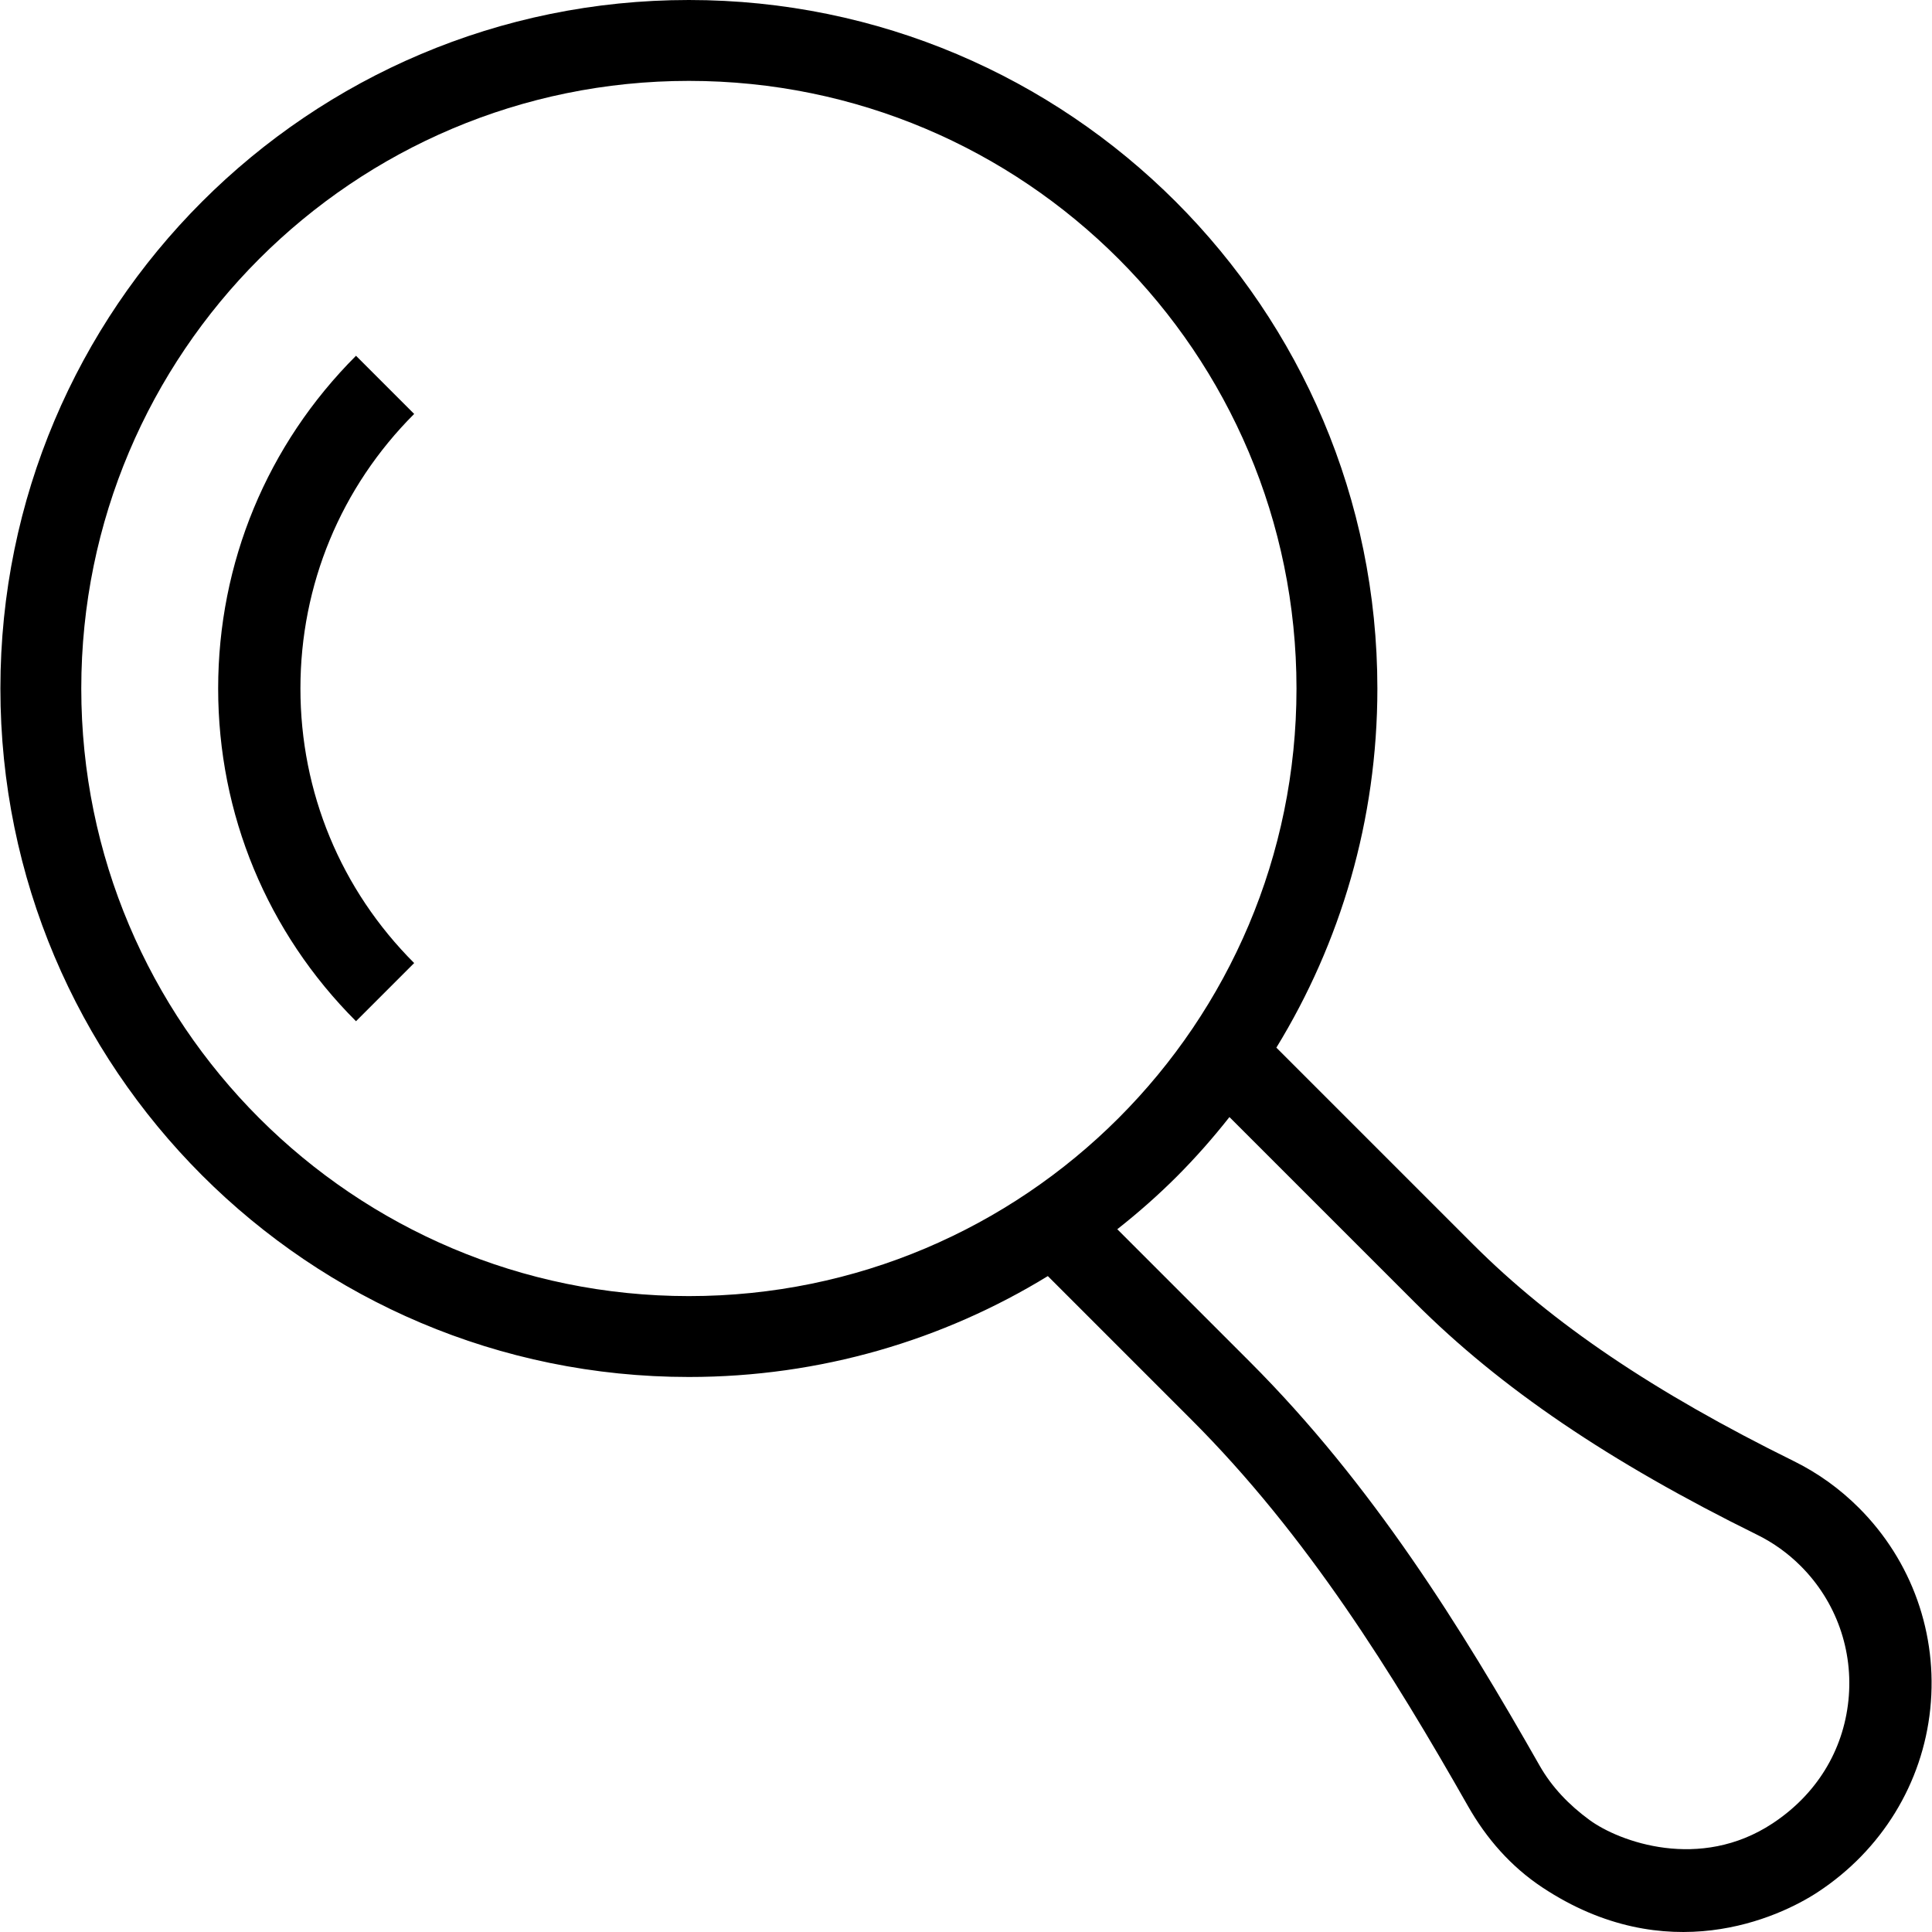
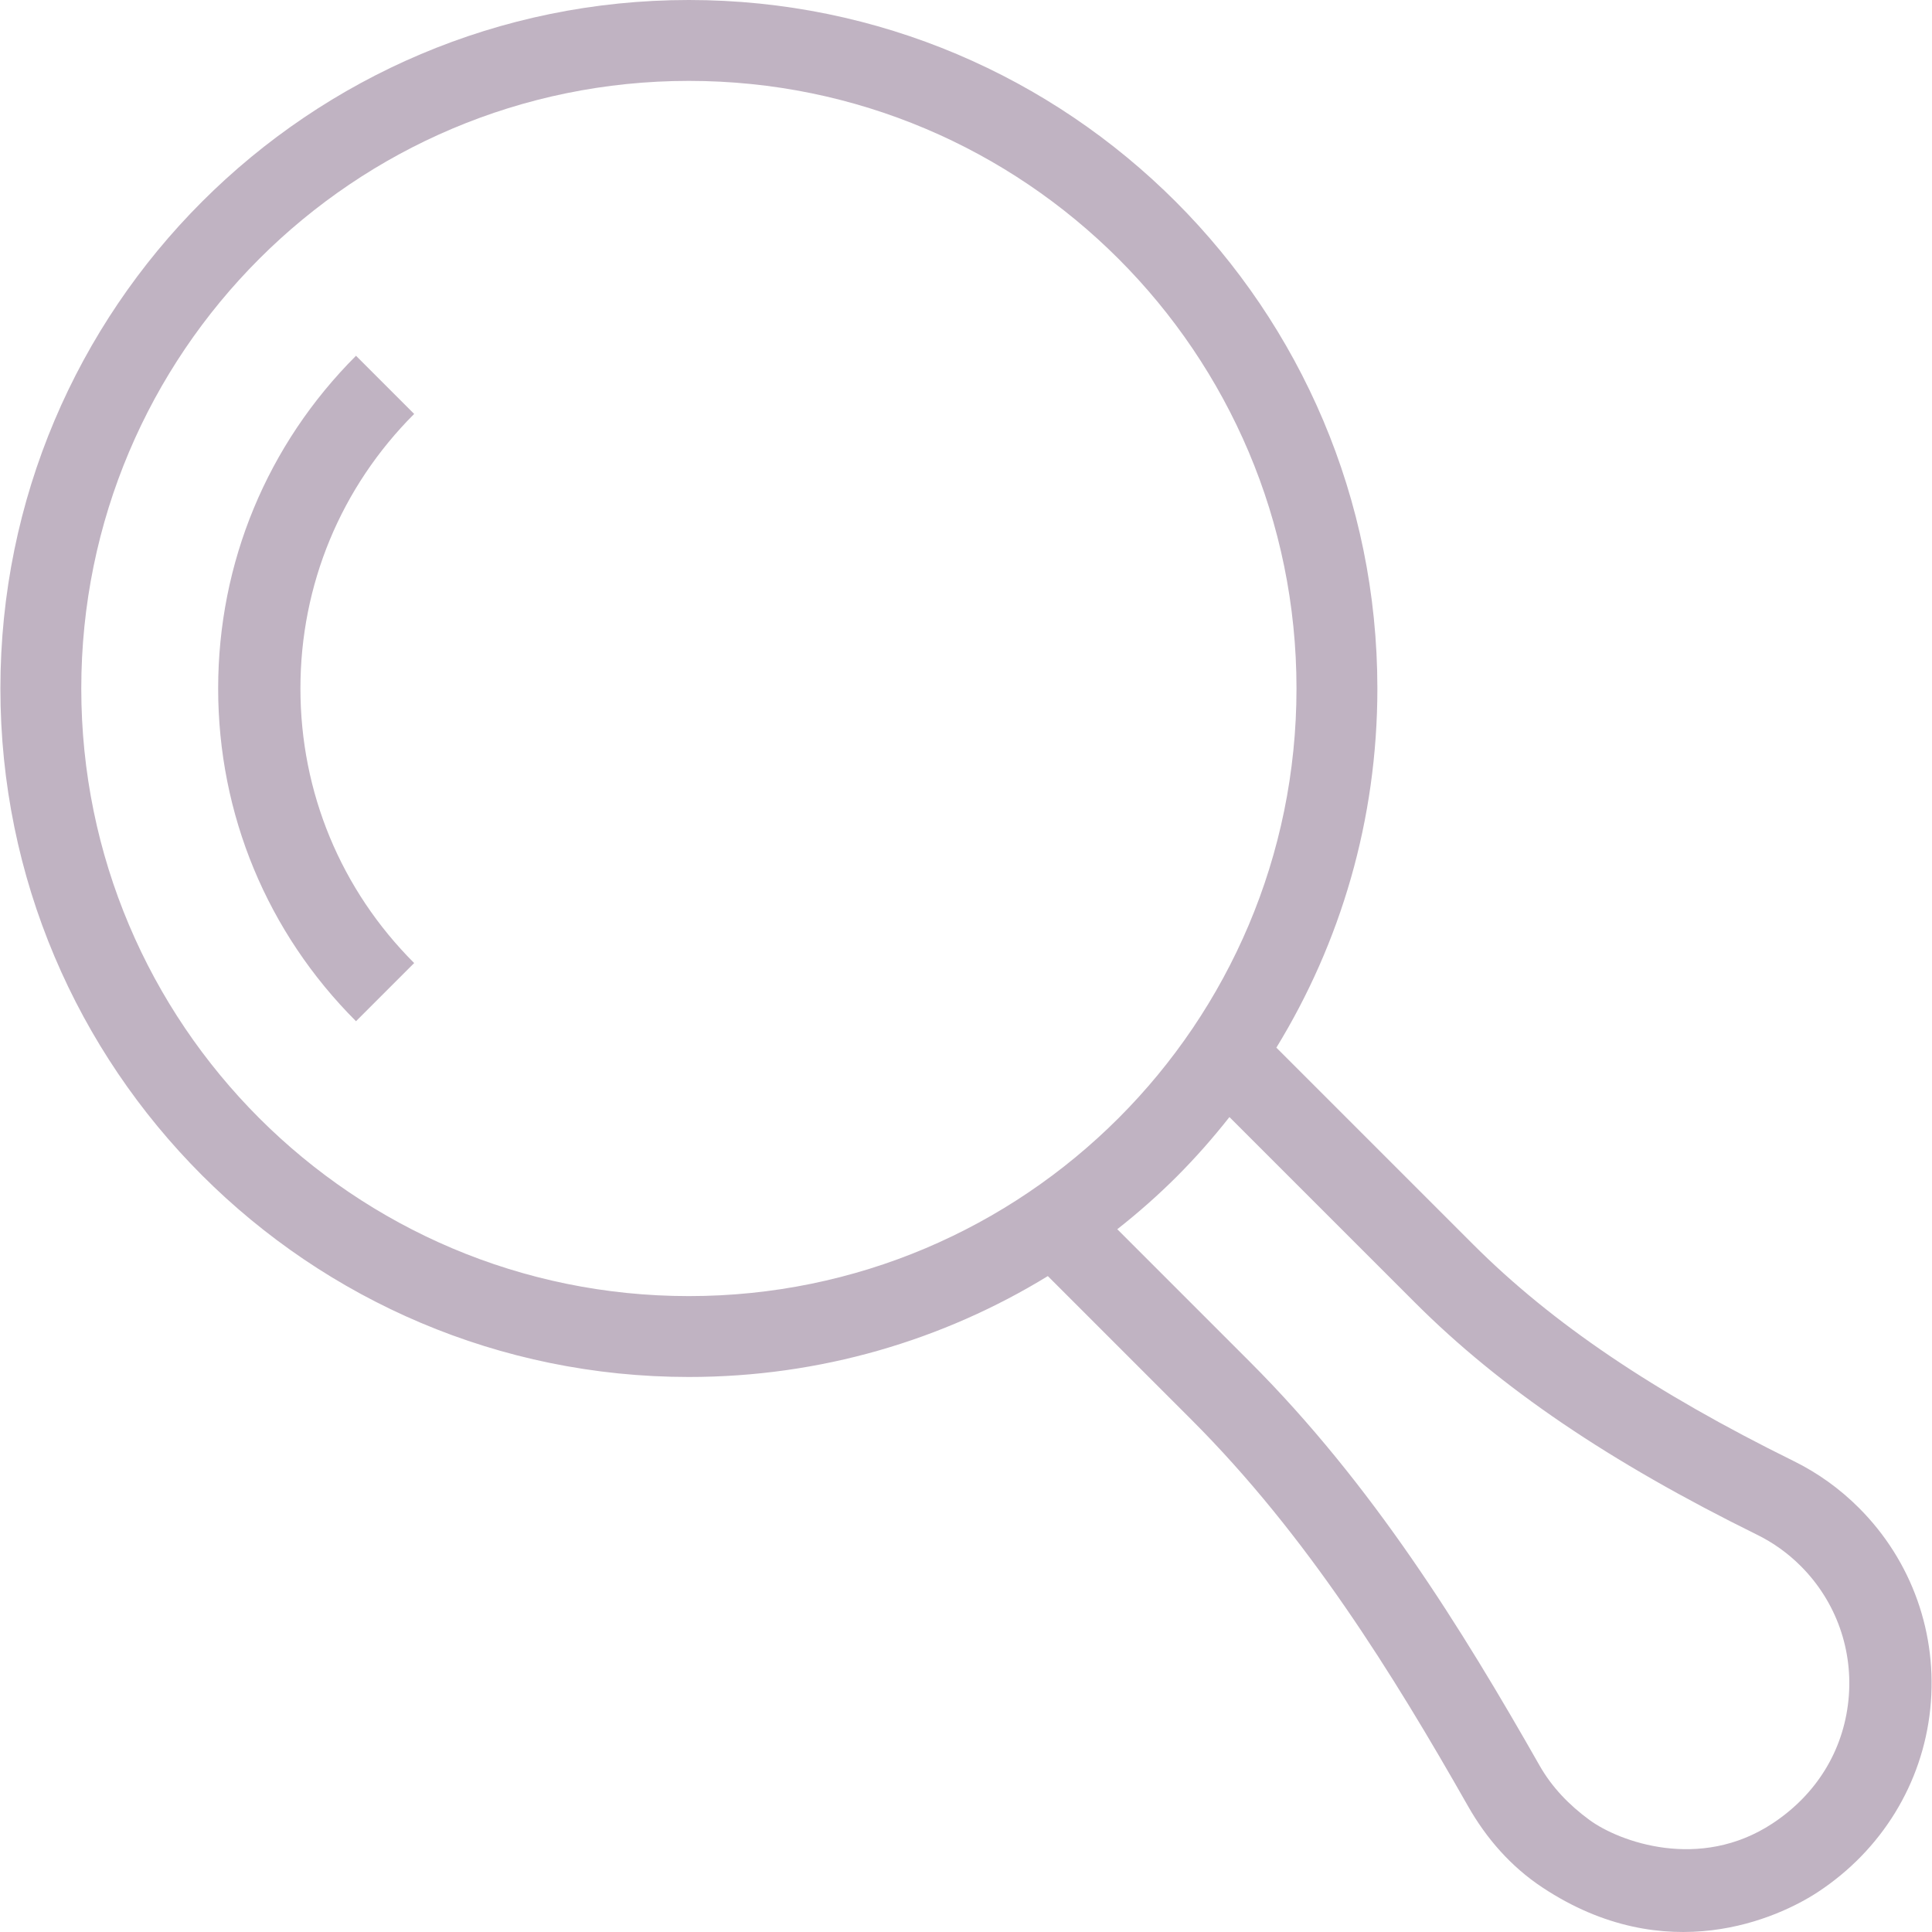
<svg xmlns="http://www.w3.org/2000/svg" version="1.1" id="Capa_1" x="0px" y="0px" viewBox="0 0 489.671 489.671" style="enable-background:new 0 0 489.671 489.671;" xml:space="preserve">
  <g>
-     <path d="M471.149,382.175c-4.847-4.846-10.395-8.836-16.509-11.851c-35.451-17.48-61.26-34.921-81.23-54.886l-49.911-49.911   c16.236-26.502,25.602-57.67,25.602-91.027C349.1,78.127,270.974,0,174.6,0C78.227,0,0.1,78.127,0.1,174.5S78.227,349,174.6,349   c33.337,0,64.486-9.353,90.978-25.571l36.415,36.419c29.383,29.383,51.049,64.437,70.092,97.944   c4.633,8.155,10.828,15.28,18.82,20.576c31.418,20.818,59.825,7.749,69.802,1.201c16.189-10.619,26.583-27.56,28.528-46.477   C491.18,414.165,484.588,395.615,471.149,382.175z M20.6,174.5c0-85.052,68.948-154,154-154c85.052,0,154,68.948,154,154   s-68.948,154-154,154C89.548,328.5,20.6,259.552,20.6,174.5z M468.491,430.955c-1.319,12.848-8.163,23.887-19.217,31.185   c-18.447,12.178-38.903,4.637-46.405-0.855c-5.225-3.826-9.565-8.358-12.656-13.795c-19.762-34.778-42.343-71.248-73.477-102.382   l-33.558-33.558c5.386-4.235,10.431-8.704,15.079-13.347c4.642-4.653,9.107-9.693,13.348-15.079l47.062,47.057   c21.63,21.626,49.196,40.328,86.739,58.838c4.067,2.006,7.763,4.663,11,7.9C465.386,405.898,469.789,418.31,468.491,430.955z" />
-     <path d="M90.23,90.17c-22.526,22.531-34.937,52.474-34.937,84.33c0,31.857,12.411,61.81,34.937,84.331l14.742-14.743   c-18.591-18.581-28.828-43.3-28.828-69.588s10.242-50.998,28.828-69.588L90.23,90.17z" />
+     <path d="M471.149,382.175c-4.847-4.846-10.395-8.836-16.509-11.851c-35.451-17.48-61.26-34.921-81.23-54.886l-49.911-49.911   c16.236-26.502,25.602-57.67,25.602-91.027C349.1,78.127,270.974,0,174.6,0C78.227,0,0.1,78.127,0.1,174.5S78.227,349,174.6,349   c33.337,0,64.486-9.353,90.978-25.571l36.415,36.419c29.383,29.383,51.049,64.437,70.092,97.944   c4.633,8.155,10.828,15.28,18.82,20.576c31.418,20.818,59.825,7.749,69.802,1.201c16.189-10.619,26.583-27.56,28.528-46.477   C491.18,414.165,484.588,395.615,471.149,382.175z M20.6,174.5c0-85.052,68.948-154,154-154c85.052,0,154,68.948,154,154   s-68.948,154-154,154C89.548,328.5,20.6,259.552,20.6,174.5z M468.491,430.955c-1.319,12.848-8.163,23.887-19.217,31.185   c-18.447,12.178-38.903,4.637-46.405-0.855c-5.225-3.826-9.565-8.358-12.656-13.795c-19.762-34.778-42.343-71.248-73.477-102.382   l-33.558-33.558c5.386-4.235,10.431-8.704,15.079-13.347c4.642-4.653,9.107-9.693,13.348-15.079l47.062,47.057   c21.63,21.626,49.196,40.328,86.739,58.838c4.067,2.006,7.763,4.663,11,7.9C465.386,405.898,469.789,418.31,468.491,430.955z" fill="#c0b3c2" />
+     <path d="M90.23,90.17c-22.526,22.531-34.937,52.474-34.937,84.33c0,31.857,12.411,61.81,34.937,84.331l14.742-14.743   c-18.591-18.581-28.828-43.3-28.828-69.588s10.242-50.998,28.828-69.588L90.23,90.17z" fill="#c0b3c2" />
  </g>
  <g>
</g>
  <g>
</g>
  <g>
</g>
  <g>
</g>
  <g>
</g>
  <g>
</g>
  <g>
</g>
  <g>
</g>
  <g>
</g>
  <g>
</g>
  <g>
</g>
  <g>
</g>
  <g>
</g>
  <g>
</g>
  <g>
</g>
</svg>
